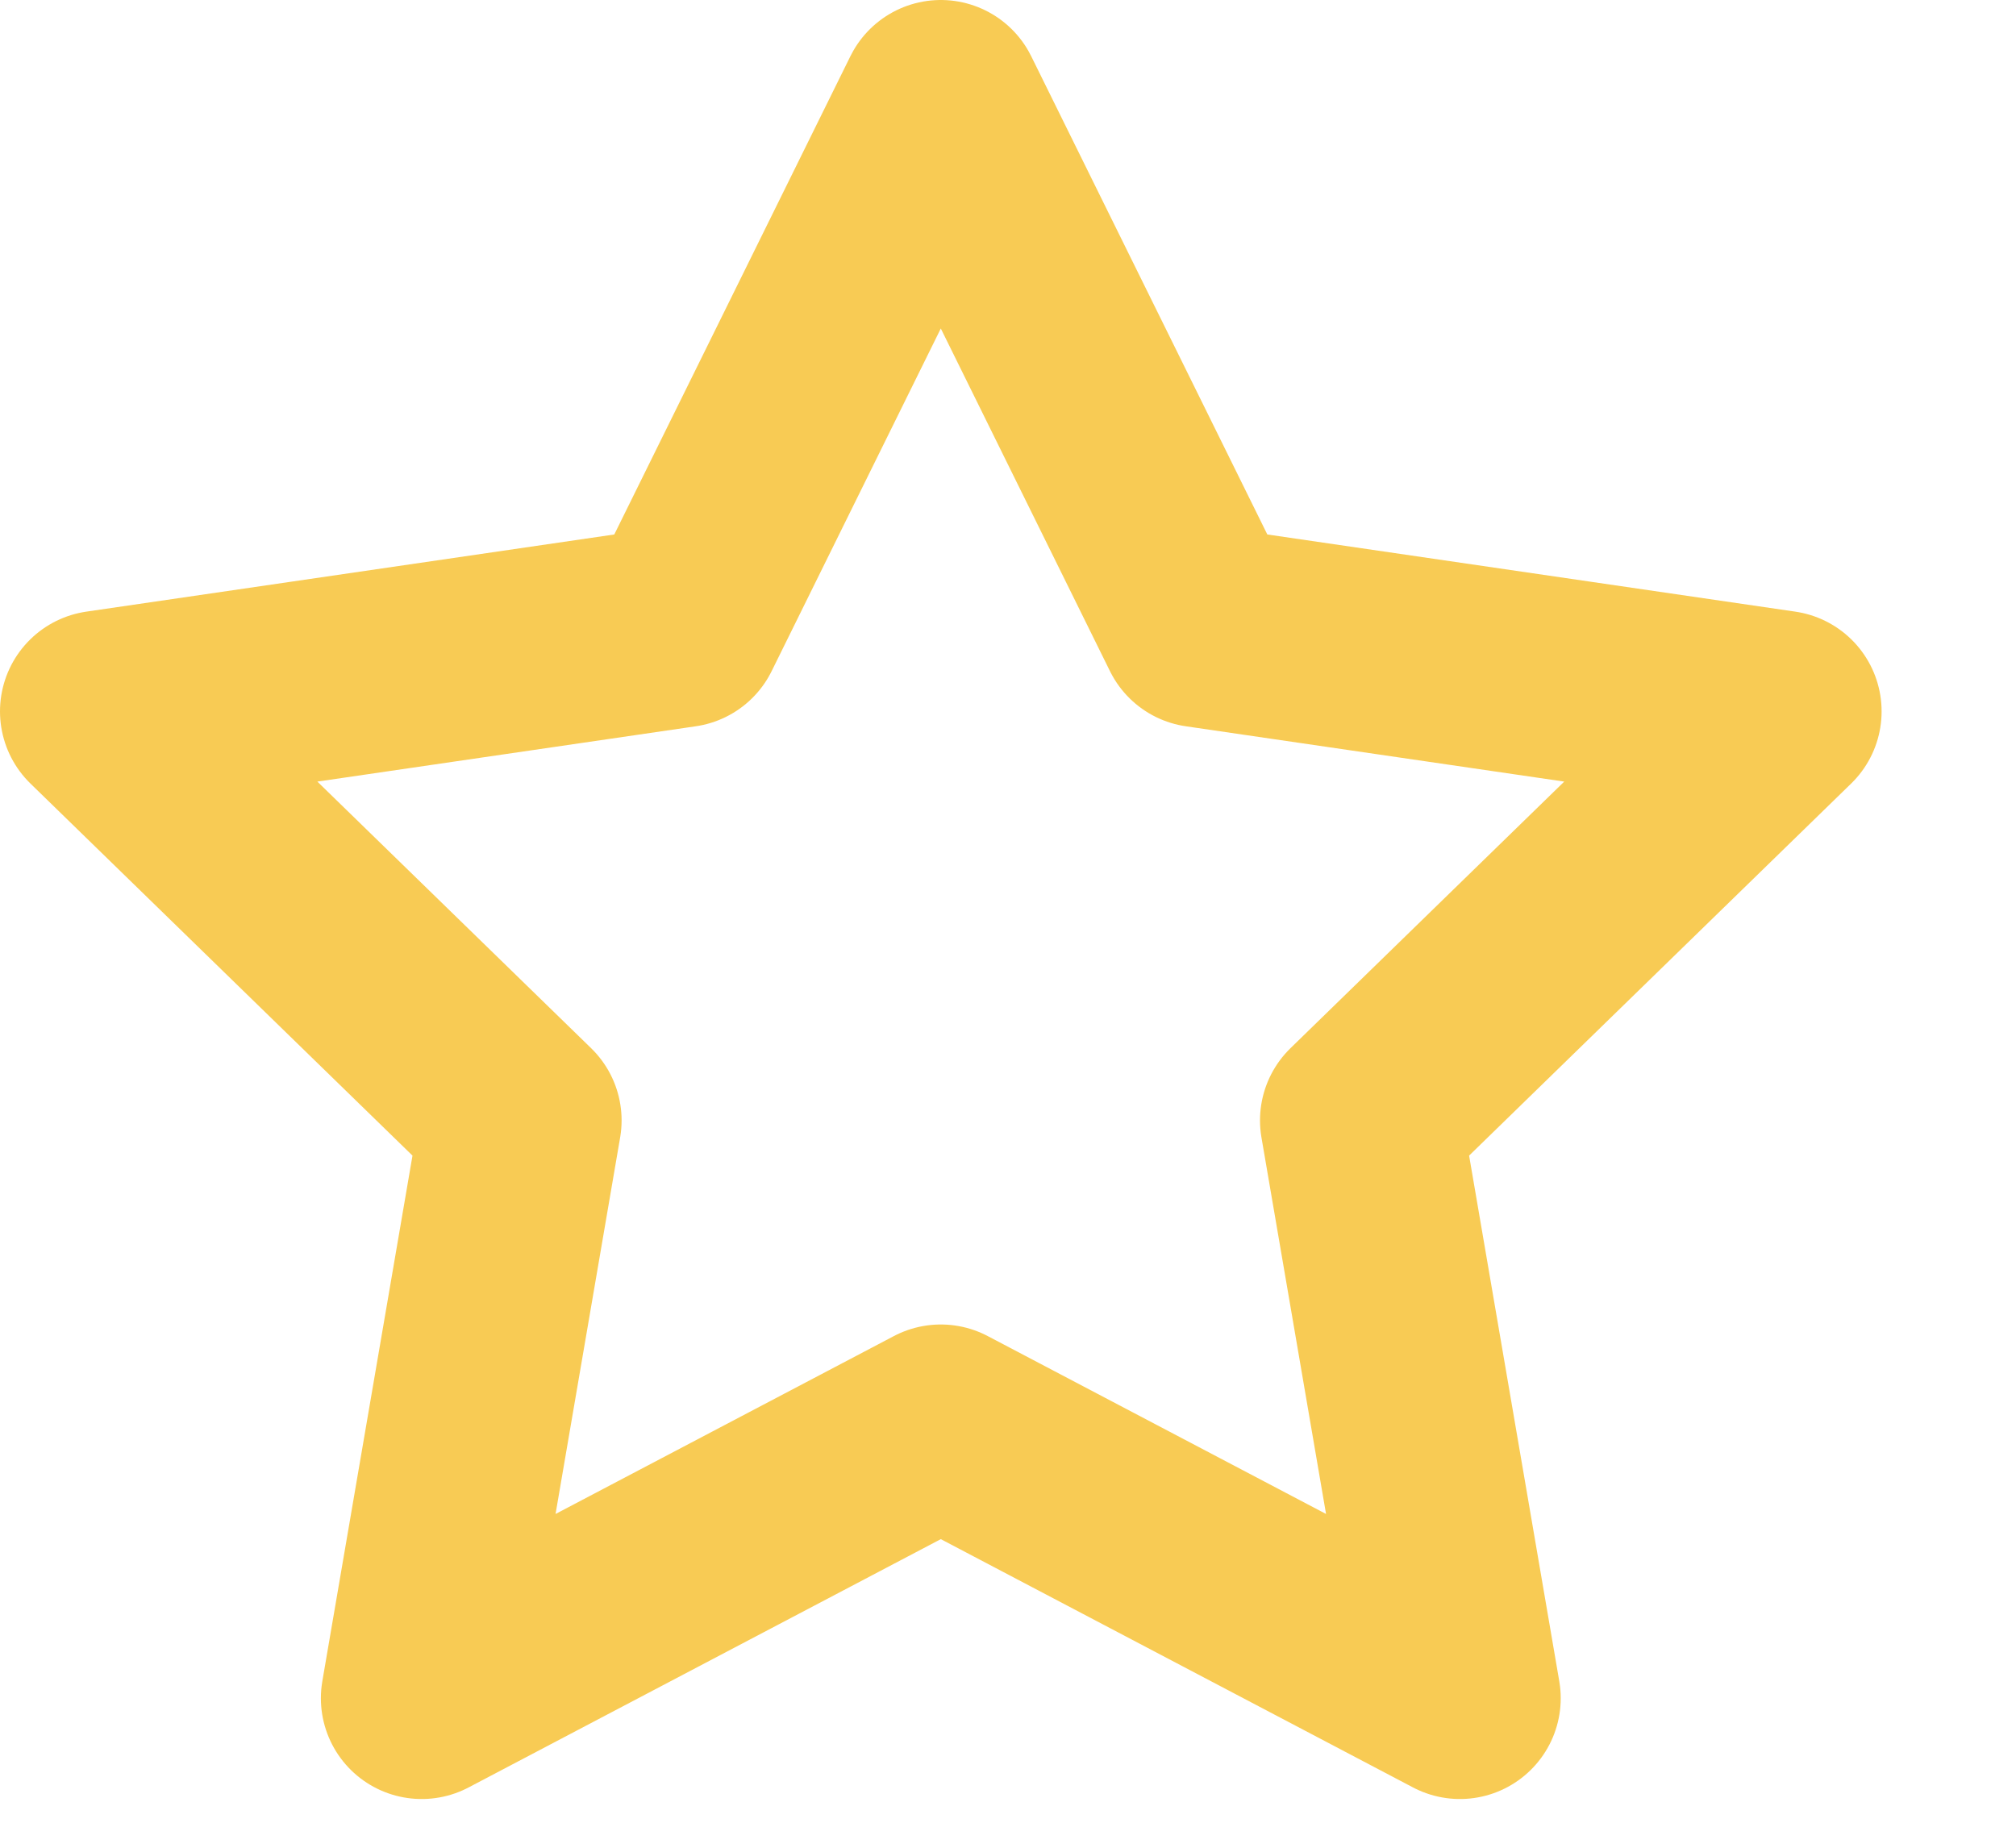
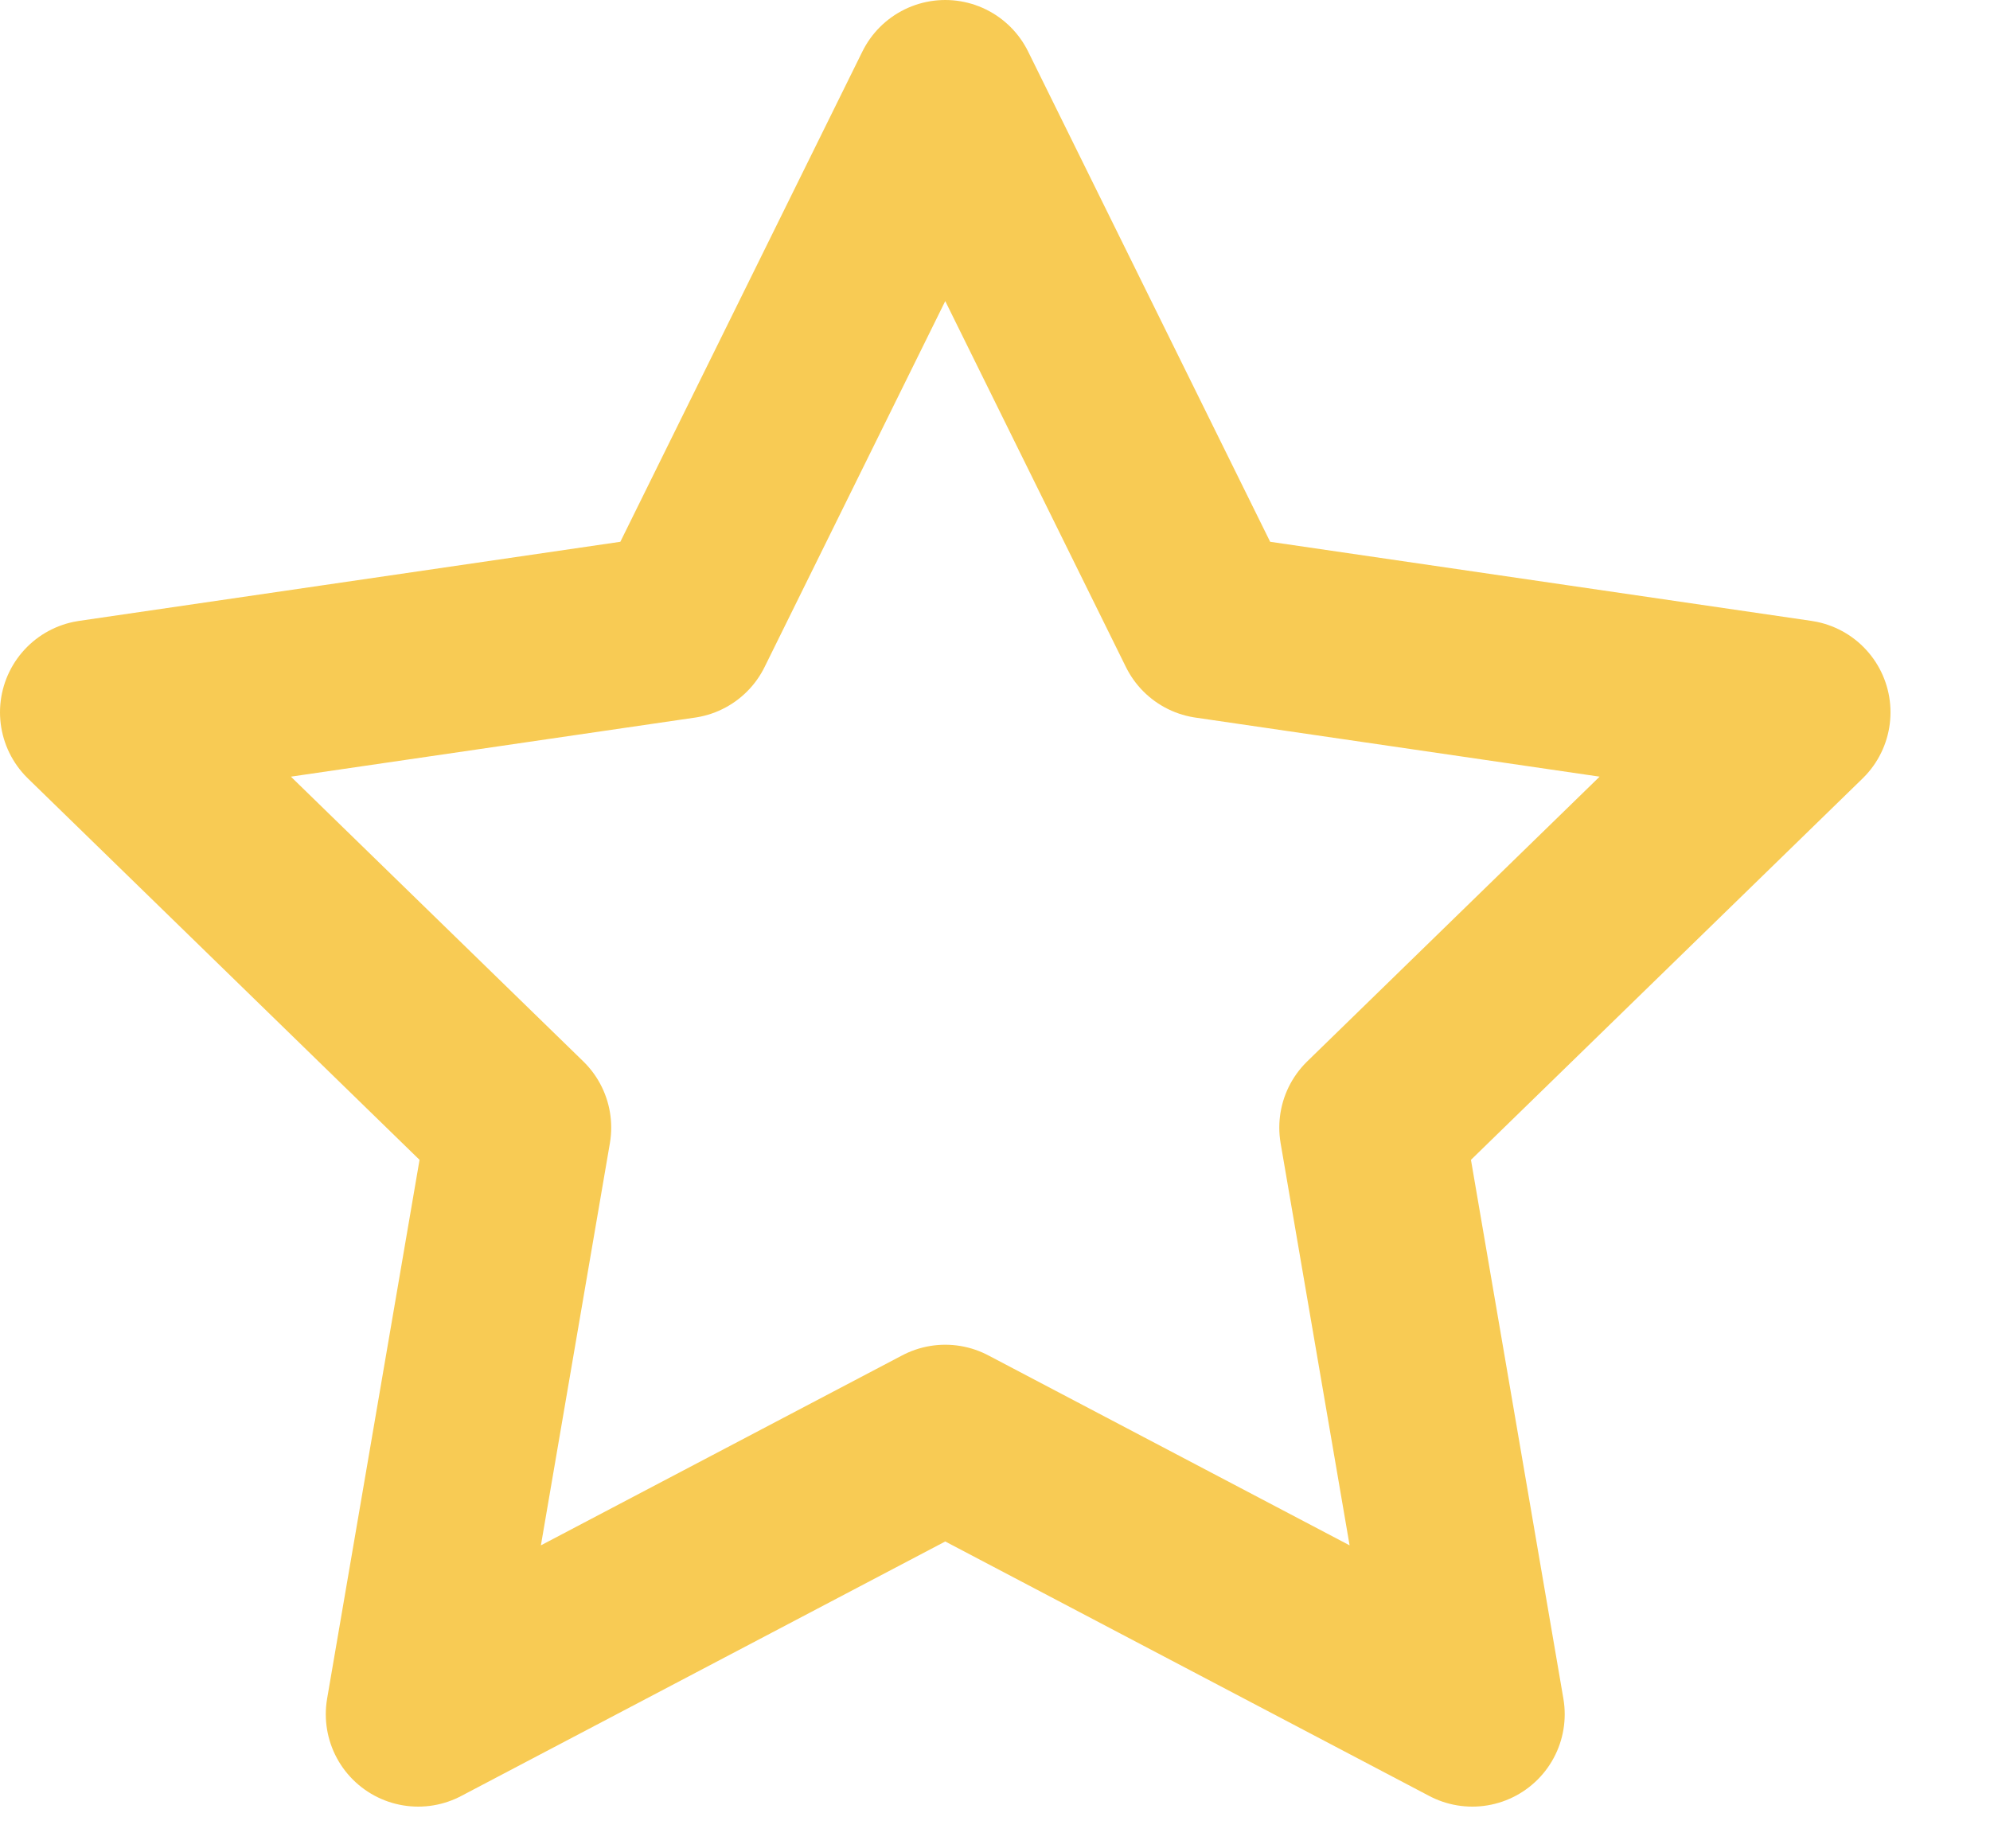
- <svg xmlns="http://www.w3.org/2000/svg" width="12" height="11" viewBox="0 0 12 11" fill="none">
-   <path d="M5.6 0.6L7.145 3.73L10.6 4.235L8.1 6.67L8.69 10.11L5.6 8.485L2.51 10.11L3.1 6.67L0.6 4.235L4.055 3.73L5.6 0.6Z" stroke="#F8CB54" stroke-width="1.2" stroke-linecap="round" stroke-linejoin="round" />
+ <svg xmlns="http://www.w3.org/2000/svg" width="14" height="13" viewBox="0 0 14 13" fill="none">
+   <path d="M6.65 0.65L8.504 4.406L12.65 5.012L9.65 7.934L10.358 12.062L6.65 10.112L2.942 12.062L3.65 7.934L0.65 5.012L4.796 4.406L6.65 0.65Z" stroke="#F8CB54" stroke-width="1.3" stroke-linecap="round" stroke-linejoin="round" />
</svg>
